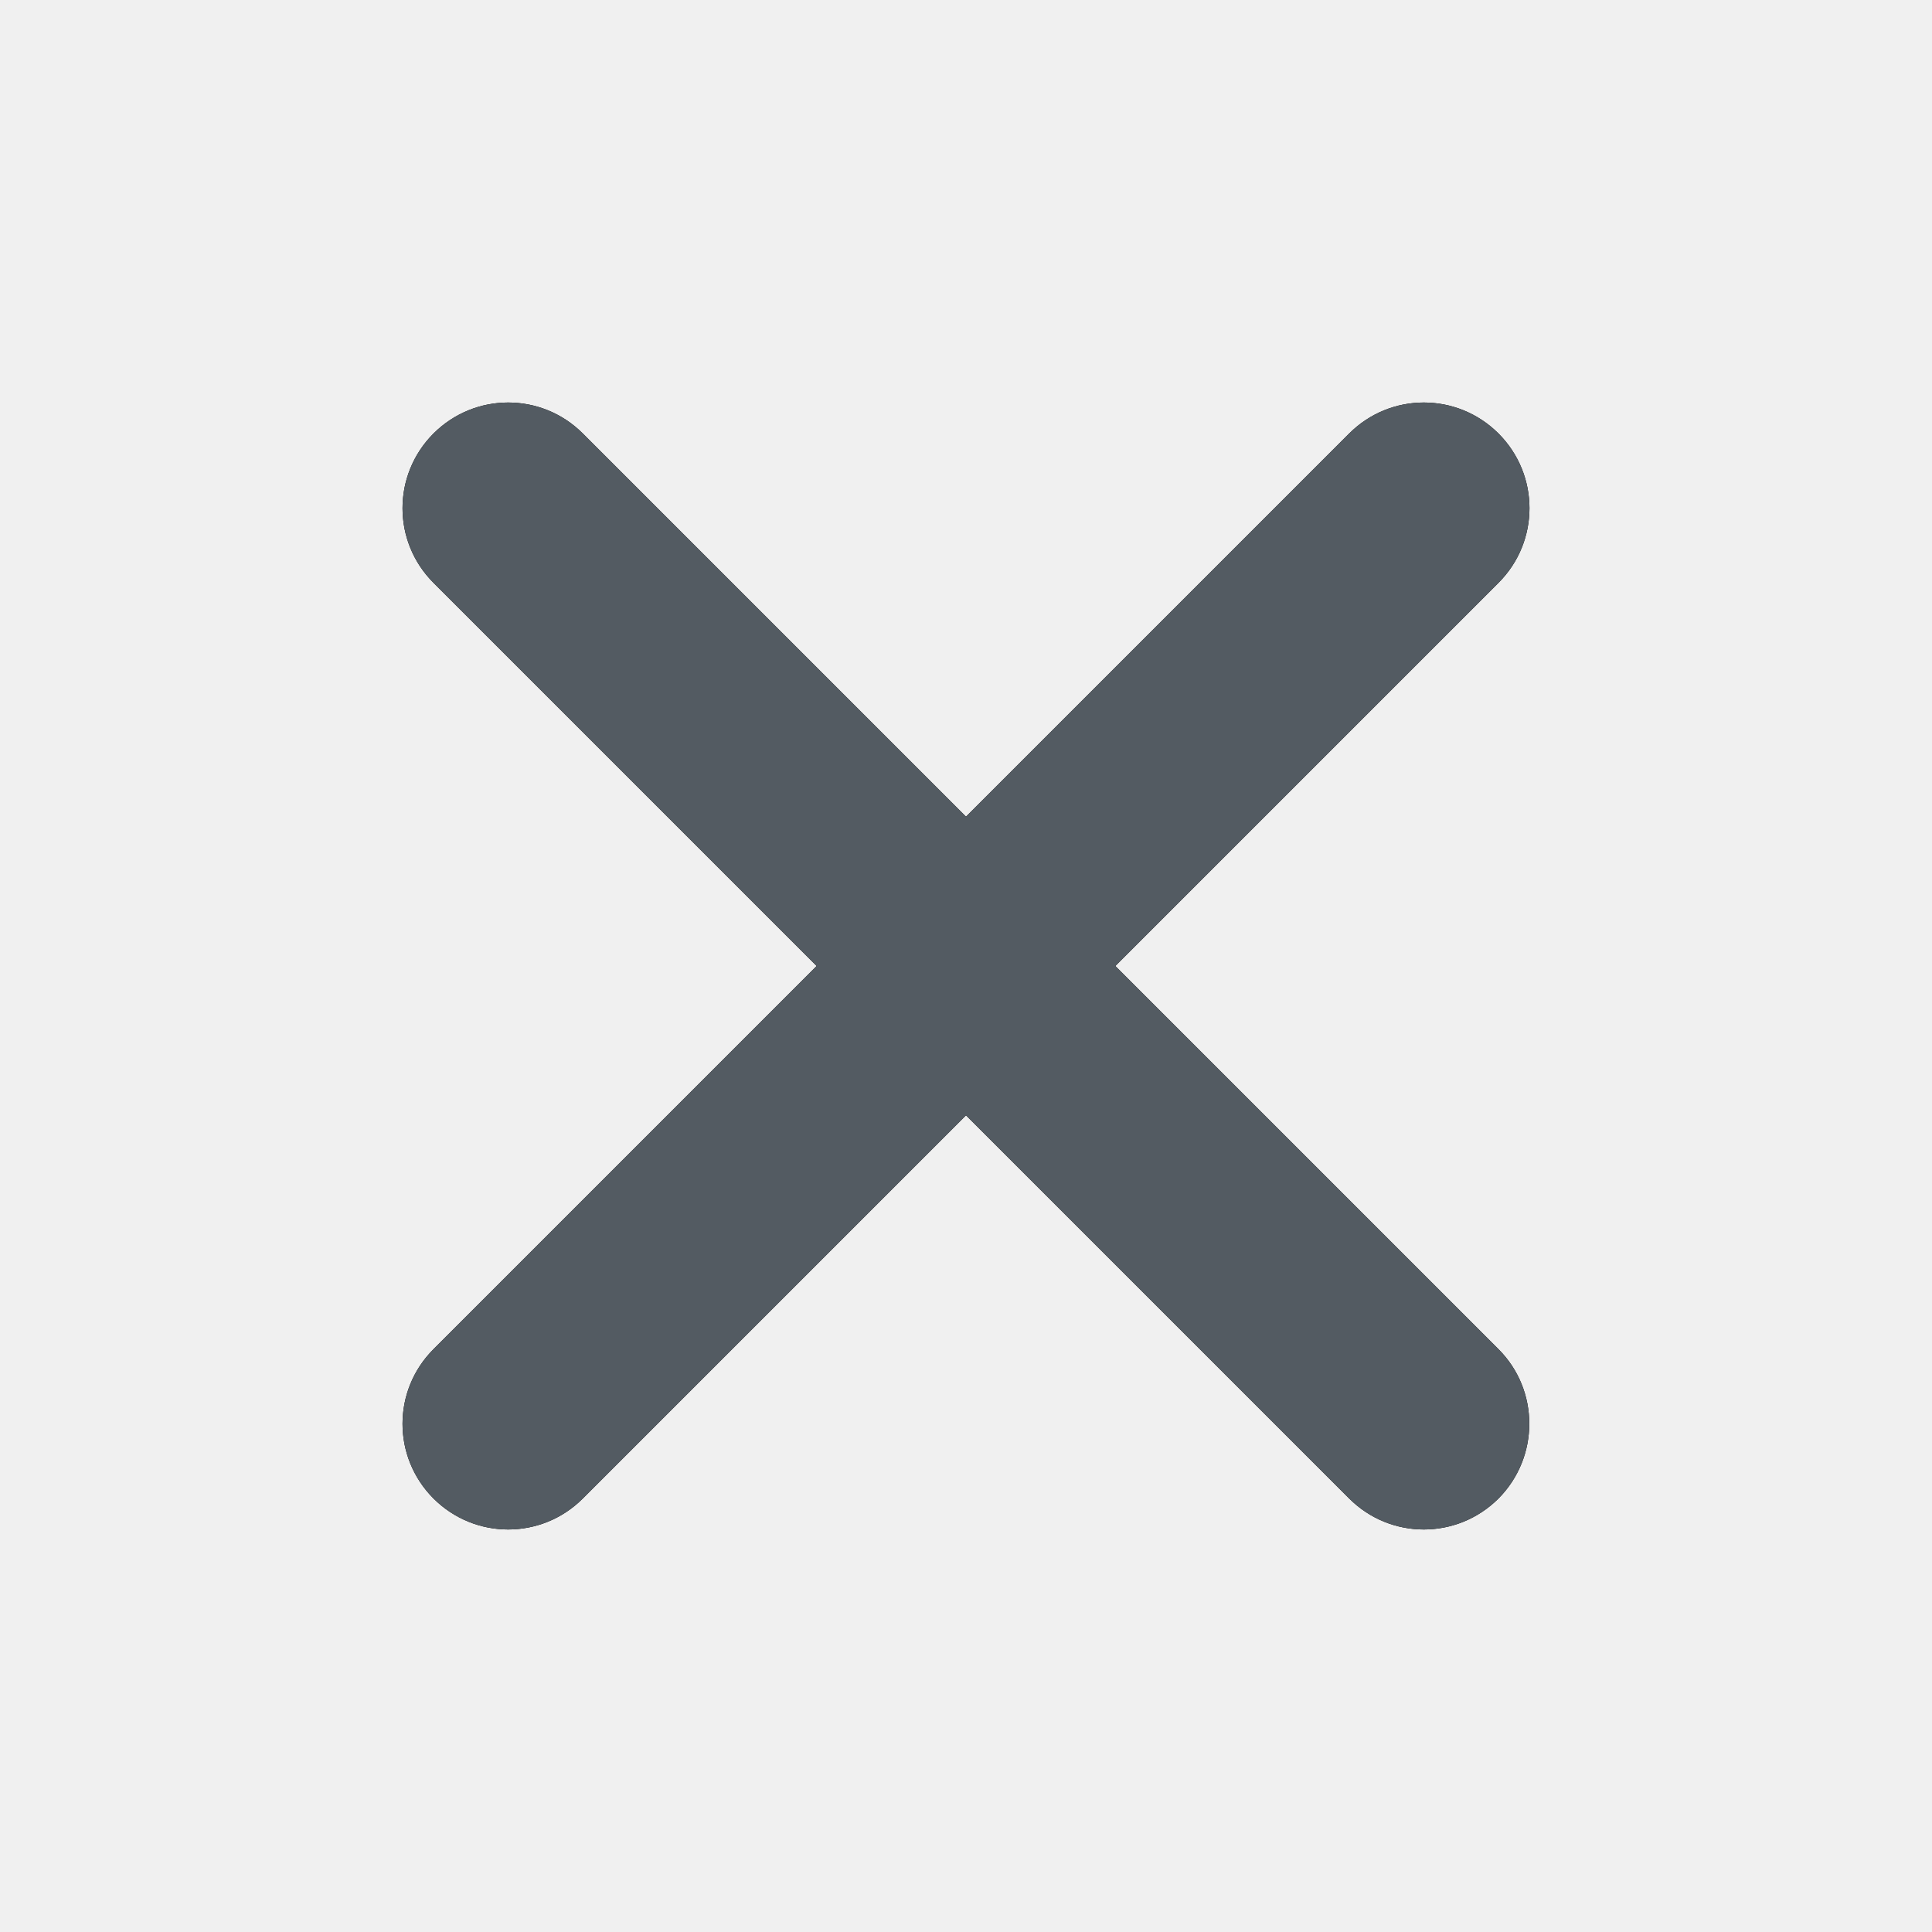
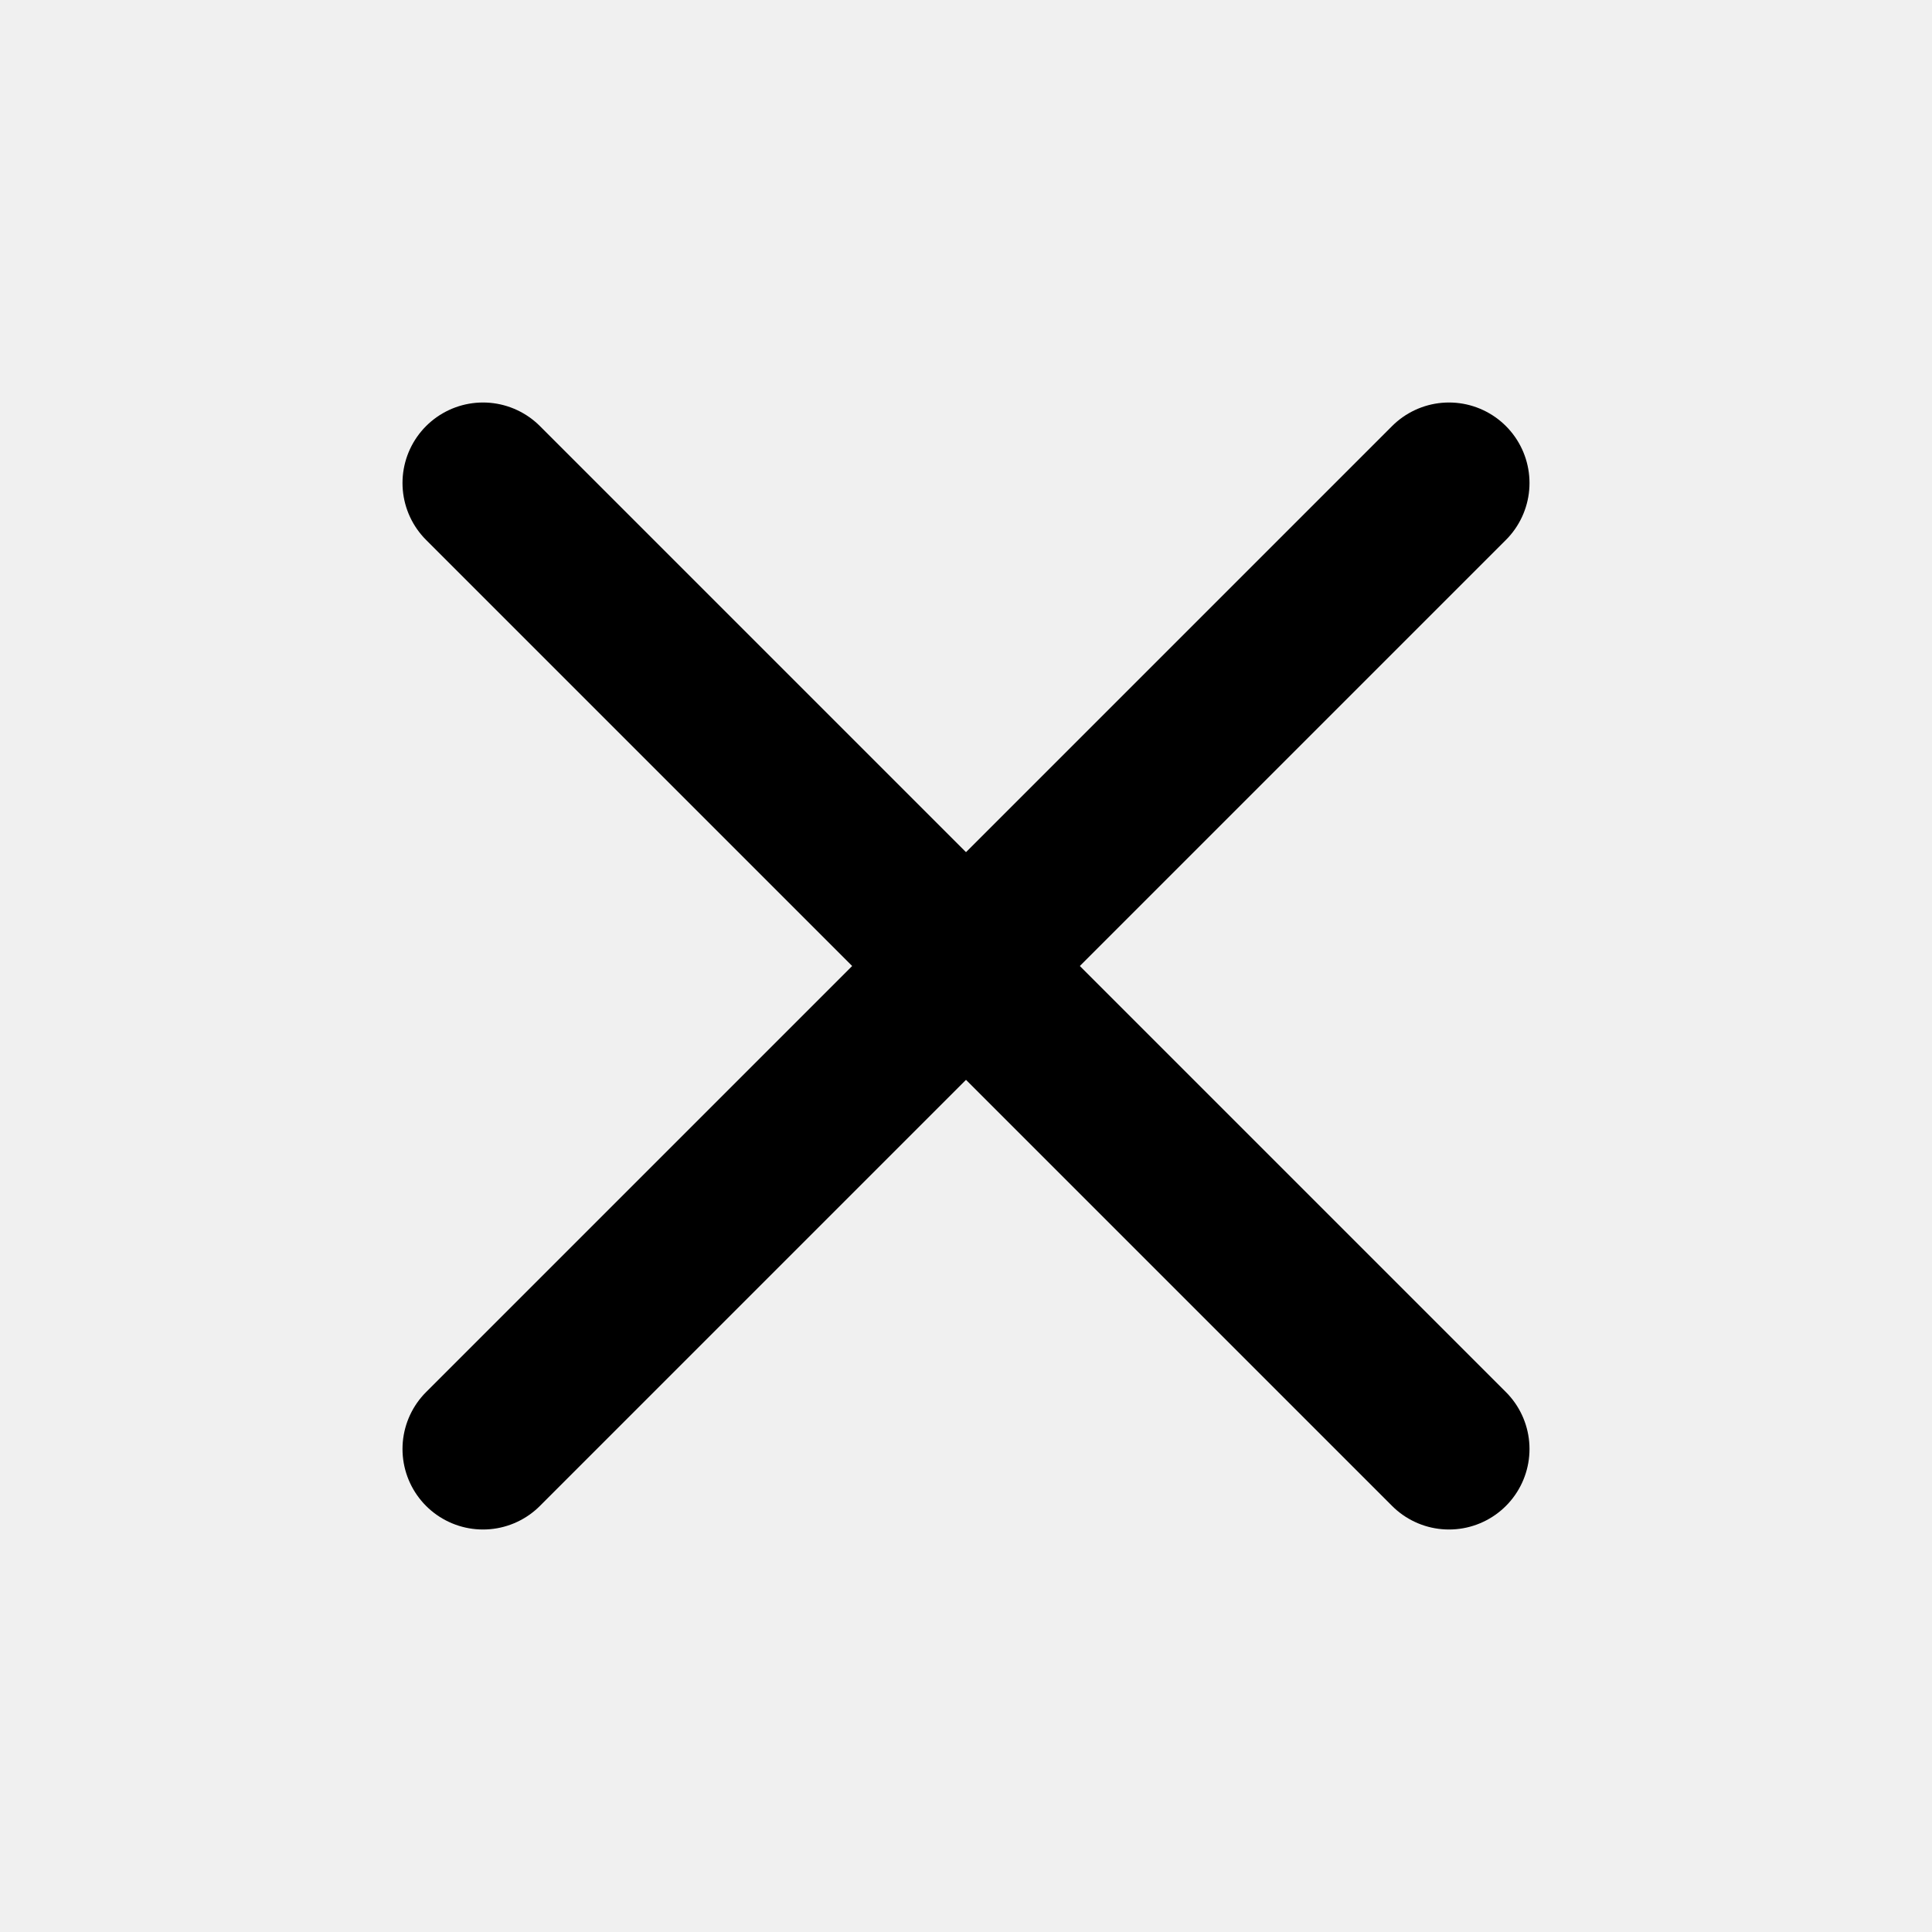
- <svg xmlns="http://www.w3.org/2000/svg" xmlns:xlink="http://www.w3.org/1999/xlink" width="24px" height="24px" viewBox="0 0 24 24" version="1.1">
-   <defs>
-     <path d="M18.615,16.76 L13.855,12 L18.615,7.24 C19.128,6.727 19.128,5.899 18.615,5.385 C18.101,4.872 17.273,4.872 16.76,5.385 L12,10.145 L7.24,5.385 C6.727,4.872 5.899,4.872 5.385,5.385 C4.872,5.899 4.872,6.727 5.385,7.24 L10.145,12 L5.385,16.76 C4.872,17.273 4.872,18.101 5.385,18.615 C5.899,19.128 6.727,19.128 7.24,18.615 L12,13.855 L16.76,18.615 C17.273,19.128 18.101,19.128 18.615,18.615 C19.125,18.101 19.125,17.27 18.615,16.76 L18.615,16.76 Z" id="path-1" />
-   </defs>
-   <g id="icons/functional/close" stroke="none" stroke-width="1" fill="none" fill-rule="evenodd">
-     <mask id="mask-2" fill="white">
-       <use xlink:href="#path-1" />
-     </mask>
-     <use id="Shape" fill="#000000" xlink:href="#path-1" />
-     <g id="colors/grey-regular" mask="url(#mask-2)" fill="#535B62">
-       <rect id="Rectangle-12" x="0" y="0" width="24" height="24" />
-     </g>
-   </g>
+ <svg xmlns="http://www.w3.org/2000/svg" width="24" height="24" viewBox="0 0 24 24" fill="none" stroke="currentColor" stroke-width="2" stroke-linecap="round" stroke-linejoin="round">
+   <line x1="18" y1="6" x2="6" y2="18" />
+   <line x1="6" y1="6" x2="18" y2="18" />
</svg>
